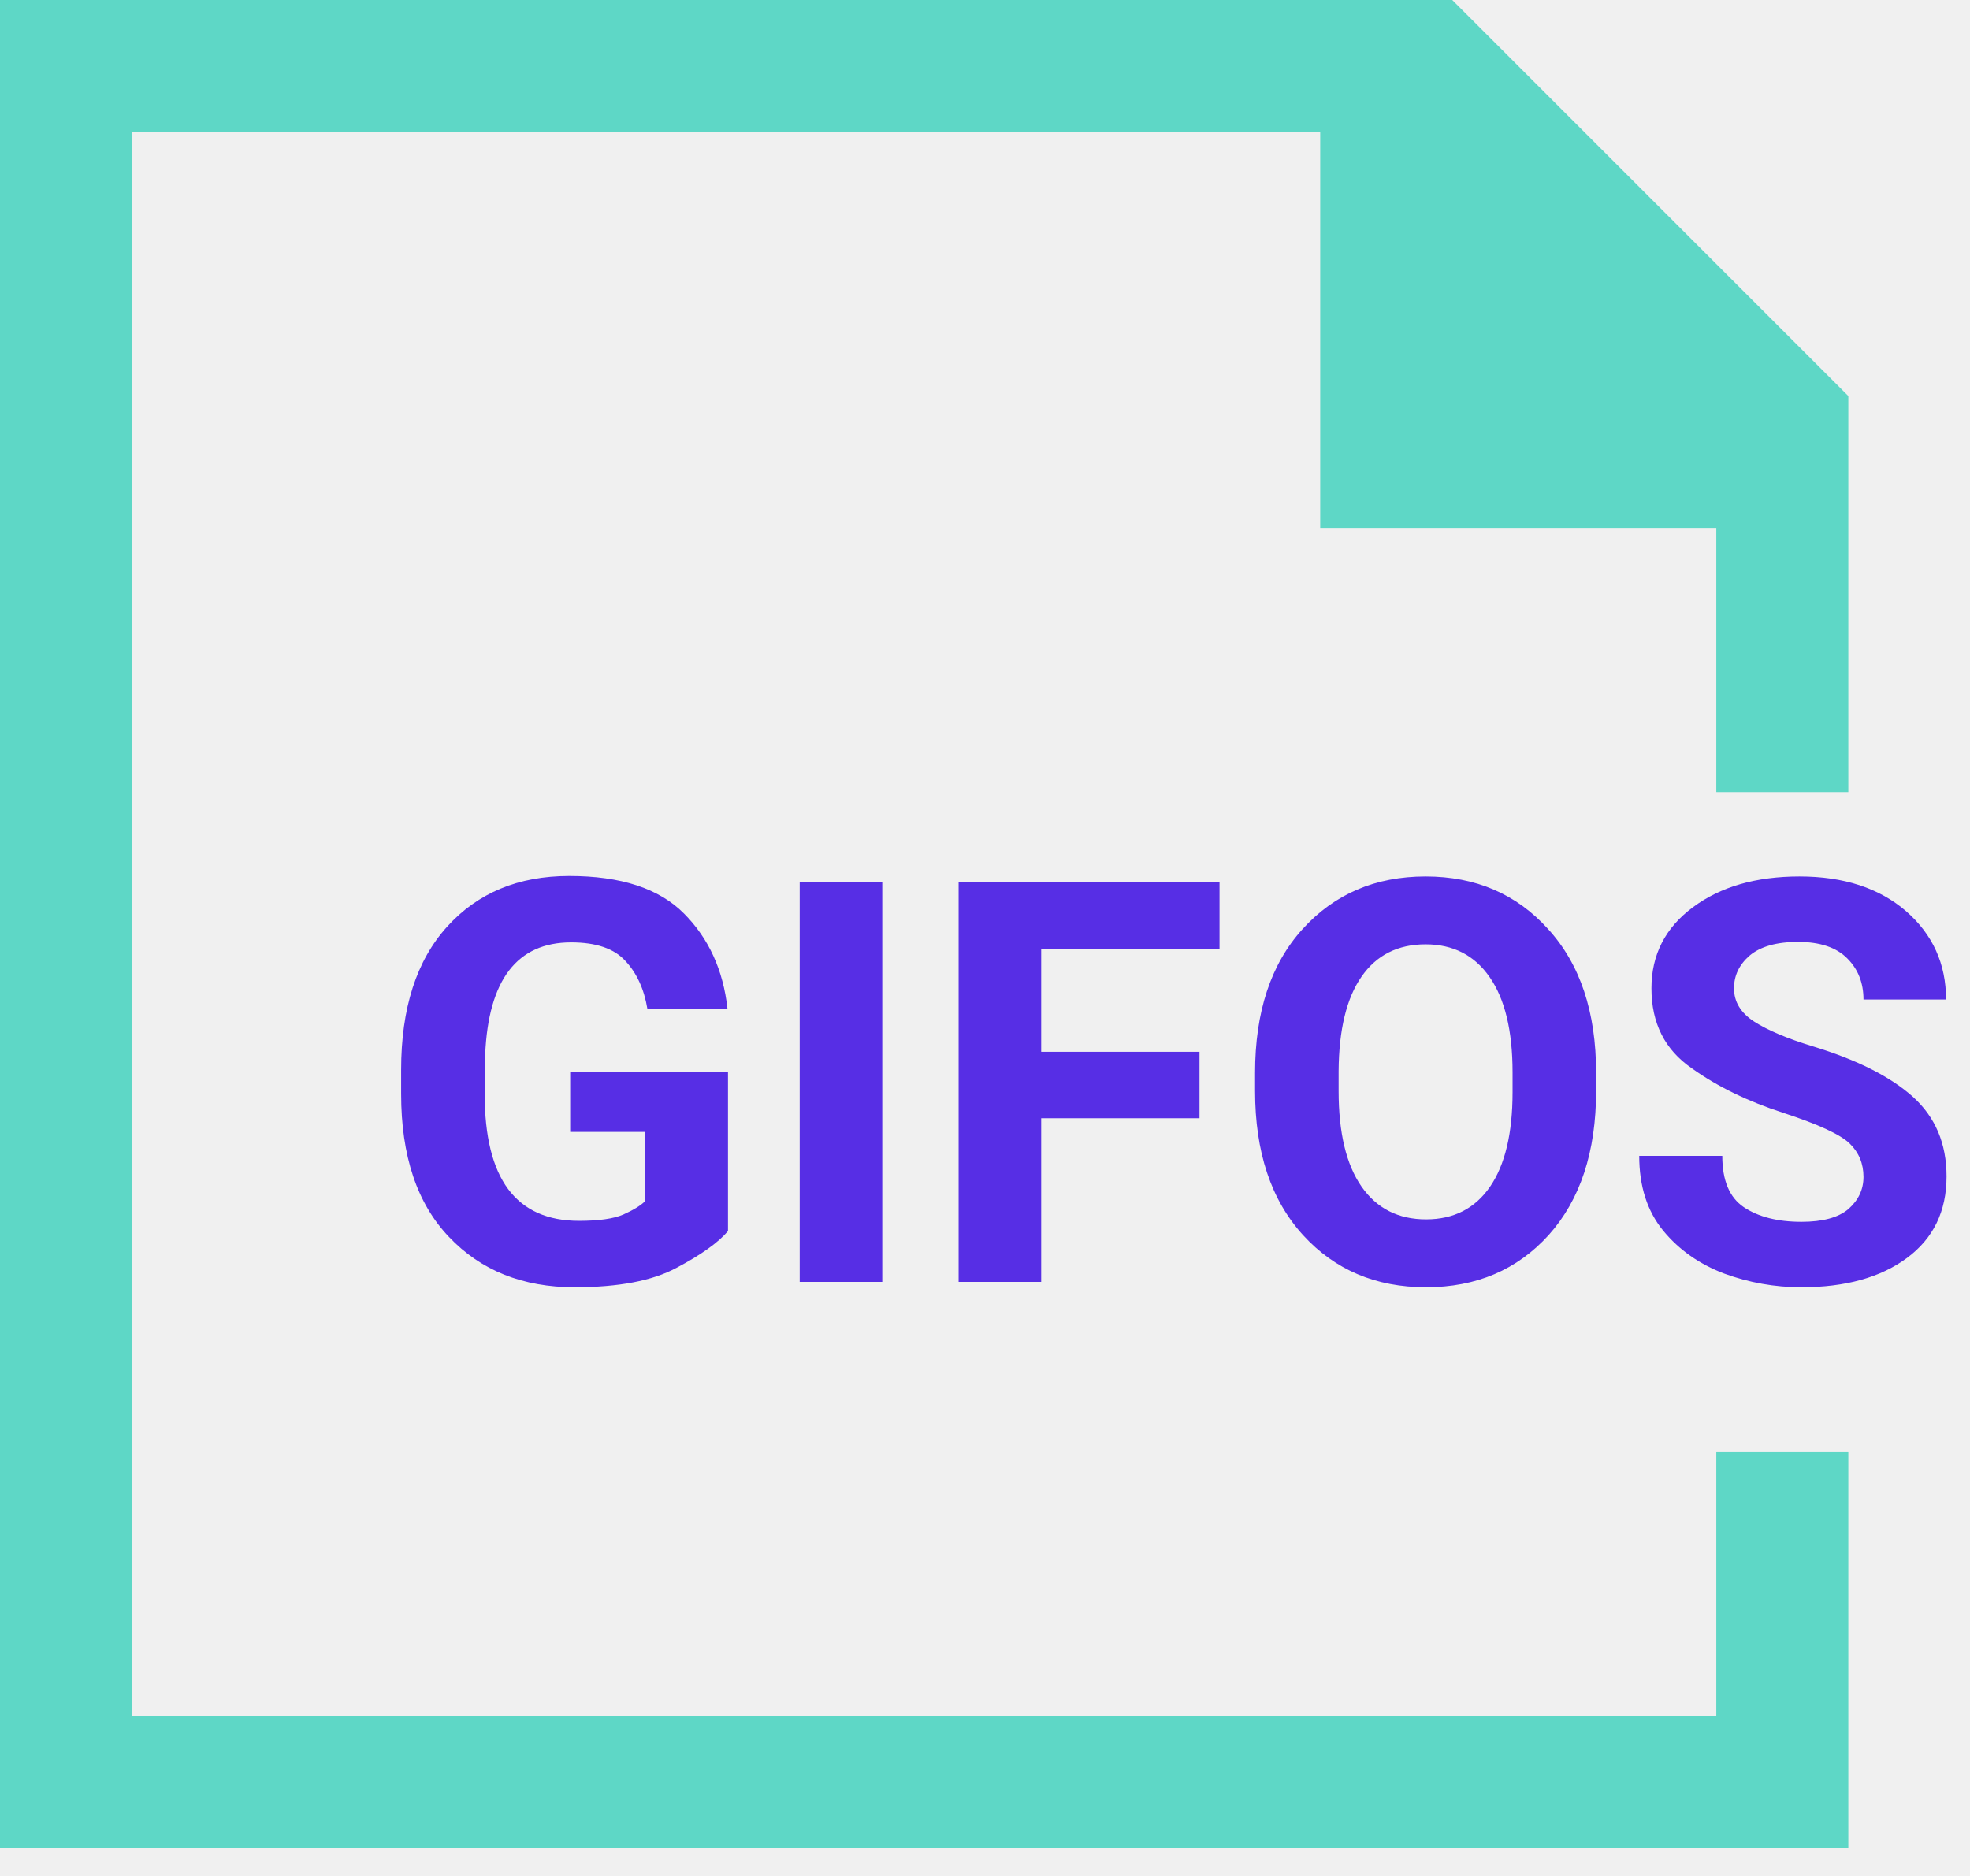
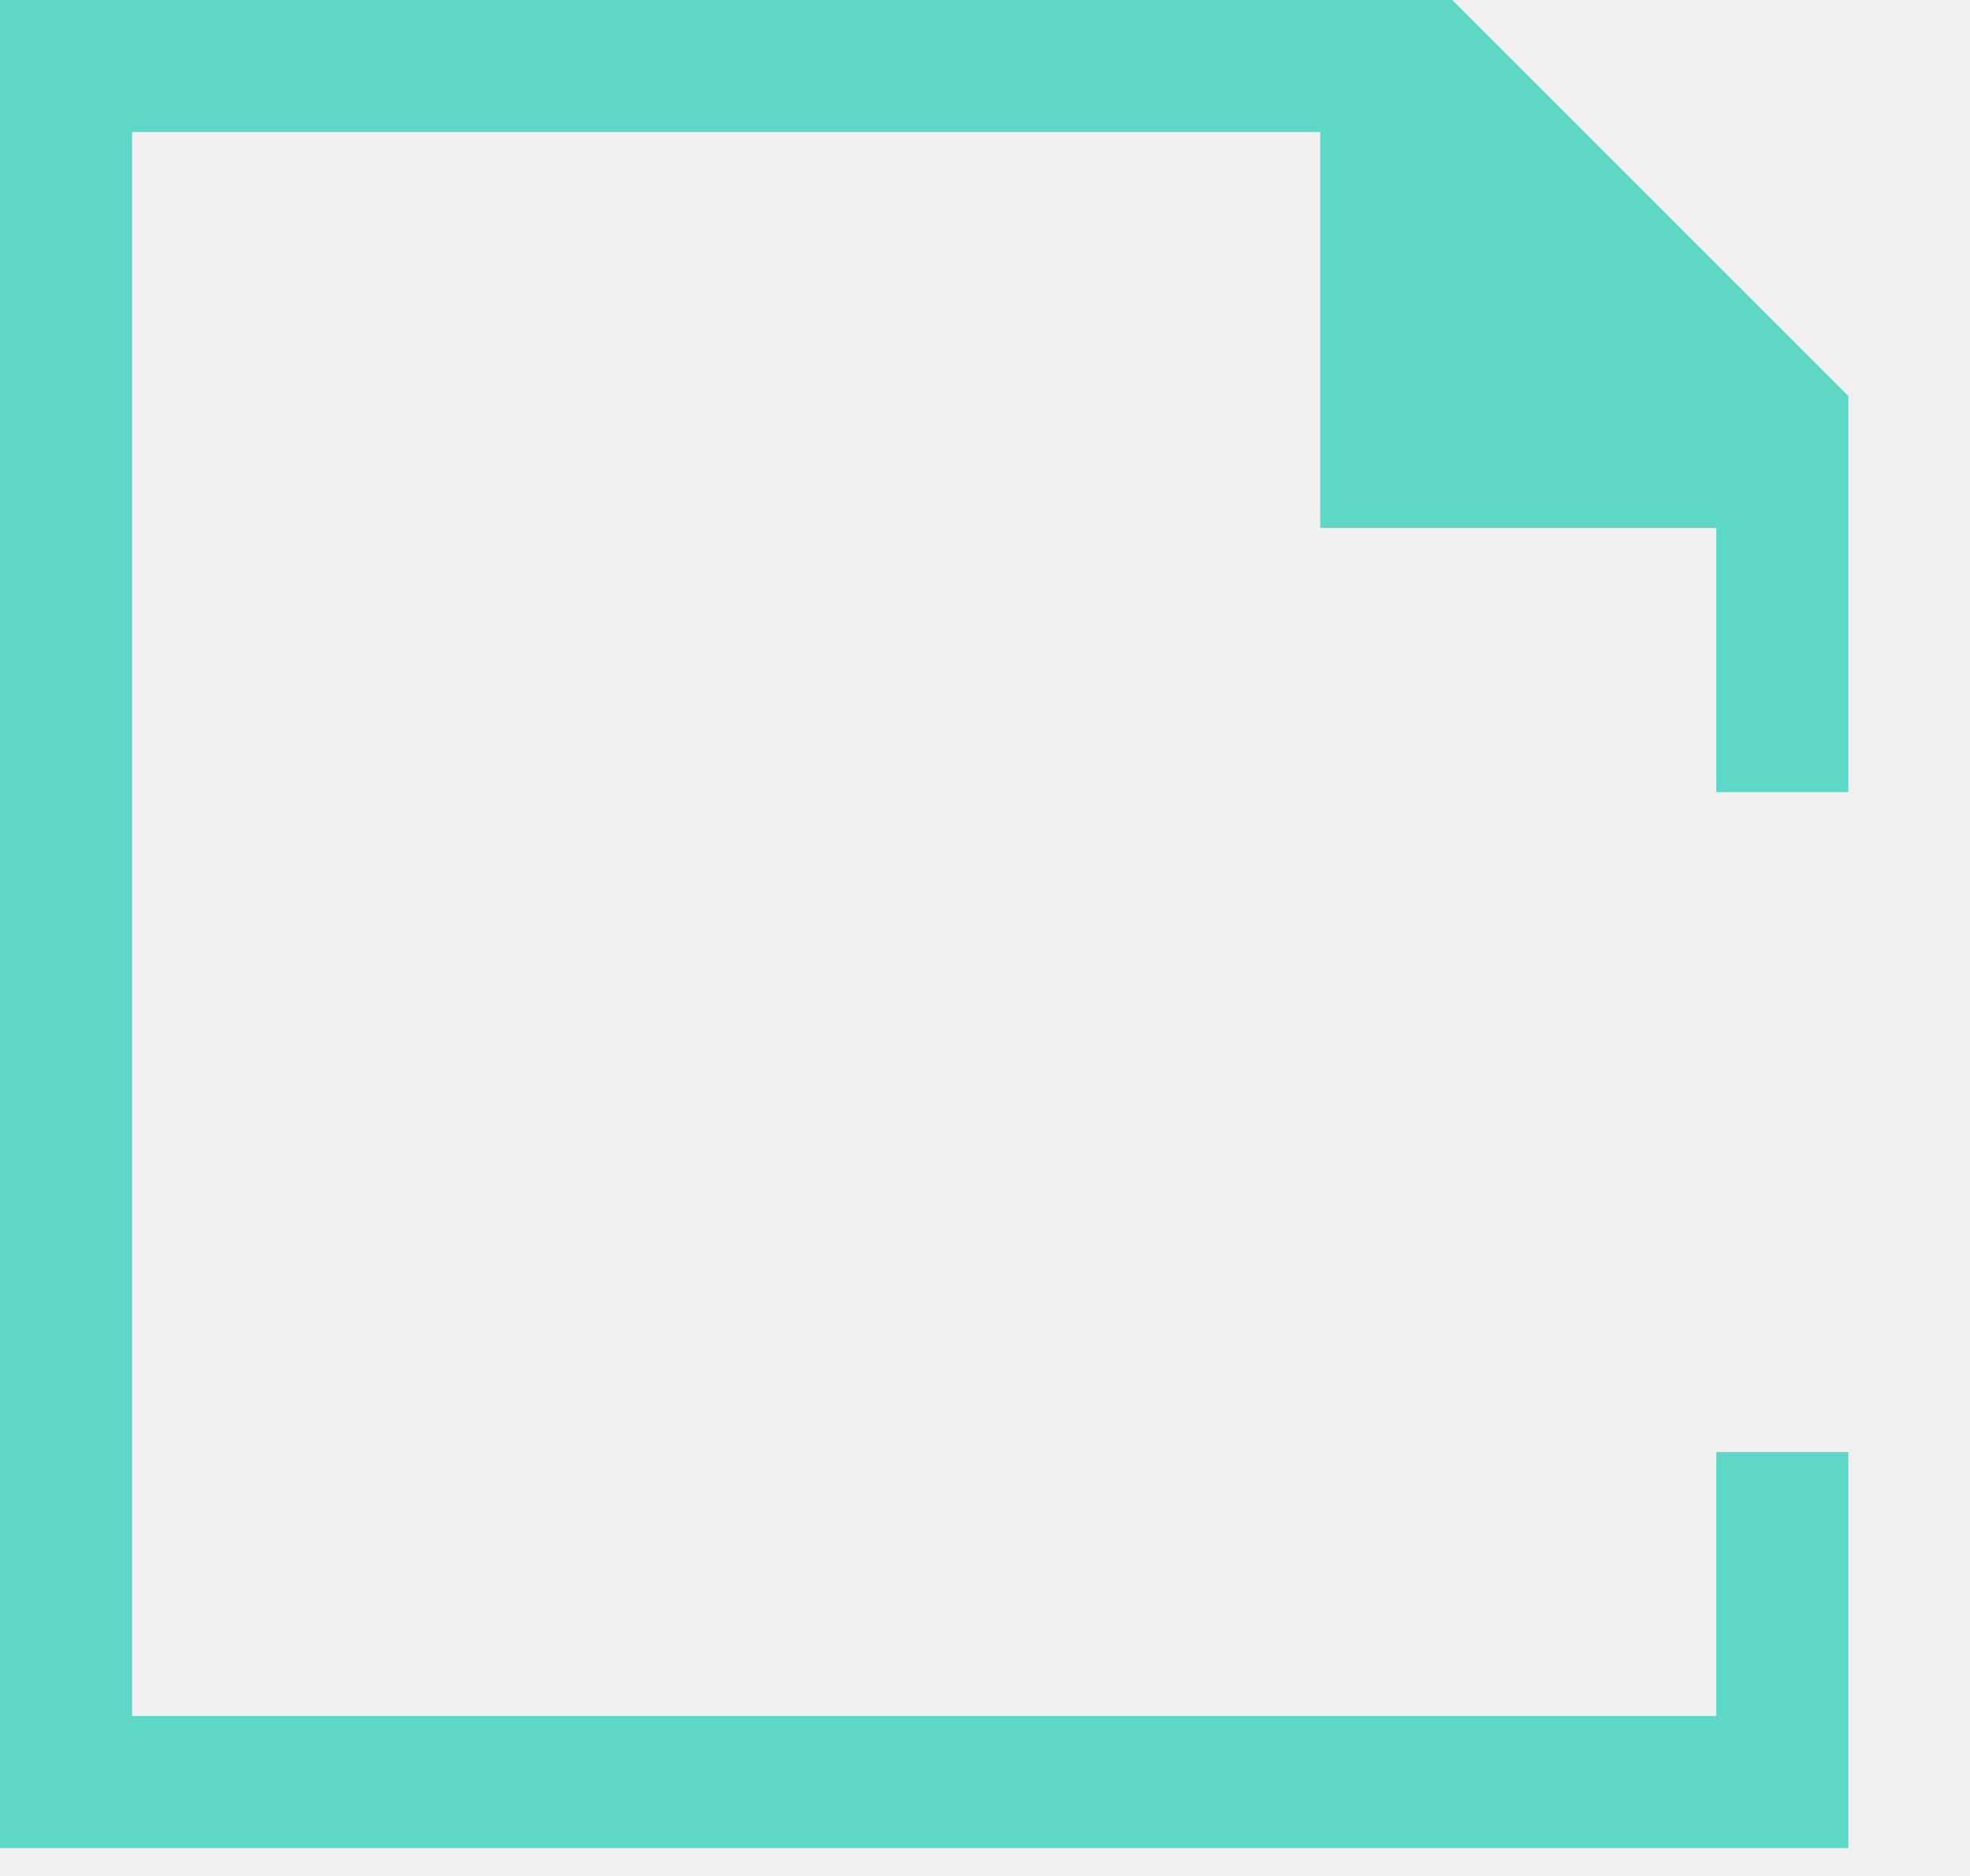
<svg xmlns="http://www.w3.org/2000/svg" xmlns:xlink="http://www.w3.org/1999/xlink" width="63px" height="60px" viewBox="0 0 63 60" version="1.1">
  <defs>
    <polygon id="path-1" points="0.495 0.526 58.272 0.526 58.272 24.17 0.495 24.17" />
  </defs>
  <g id="GIFOS" stroke="none" stroke-width="1" fill="none" fill-rule="evenodd">
    <g id="00-UI-Kit" transform="translate(-156, -2463)">
      <g id="logo-desktop" transform="translate(156, 2463)">
        <g id="Group-5">
          <polygon id="Fill-1" fill="#5ED7C6" points="0 -0 0 59.108 59.109 59.108 59.109 46.442 54.887 46.442 54.887 54.886 4.222 54.886 4.222 4.222 42.22 4.222 42.22 16.888 54.887 16.888 54.887 25.333 59.109 25.333 59.109 12.666 46.442 -0" />
          <g id="Group-4" transform="translate(9, 20)">
            <mask id="mask-2" fill="white">
              <use xlink:href="#path-1" />
            </mask>
            <g id="Clip-3" />
            <text id="GIFOS" mask="url(#mask-2)" font-family="Roboto-Black, Roboto" font-size="18" font-weight="700" fill="#572EE5">
-               <tspan x="3" y="21">GIFOS</tspan>
+               <tspan x="3" y="21" />
            </text>
          </g>
        </g>
      </g>
    </g>
  </g>
</svg>
